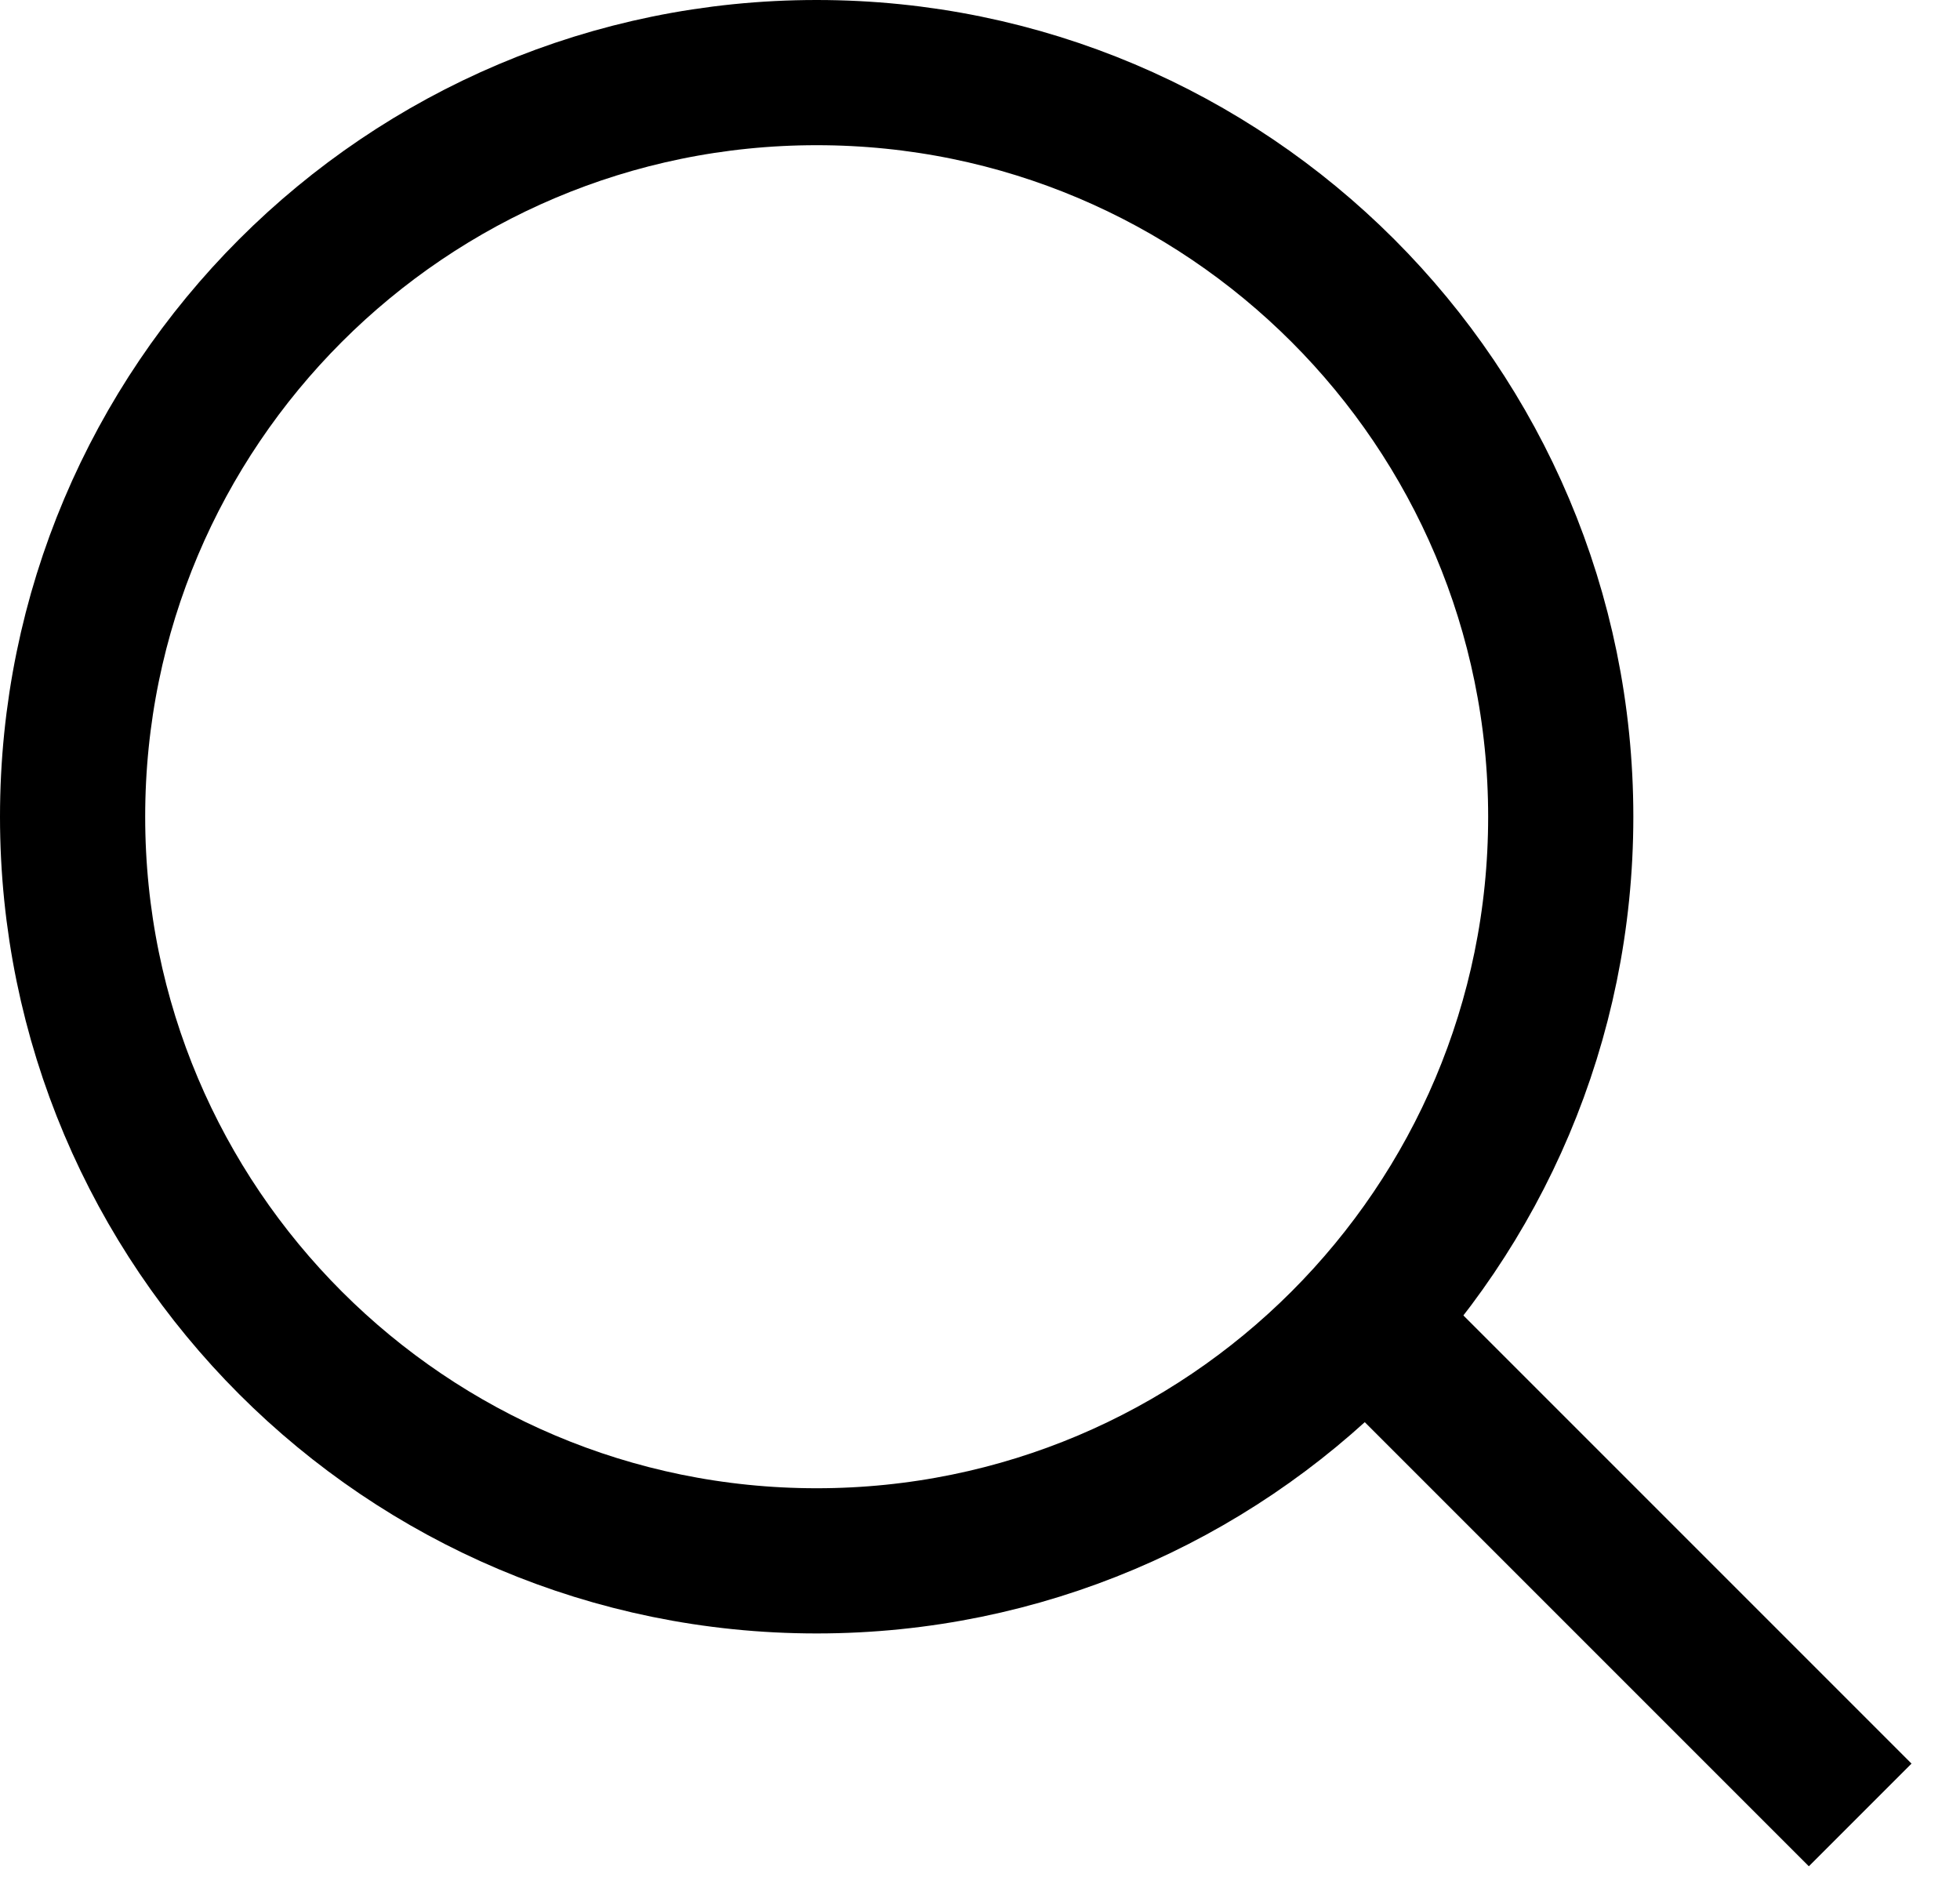
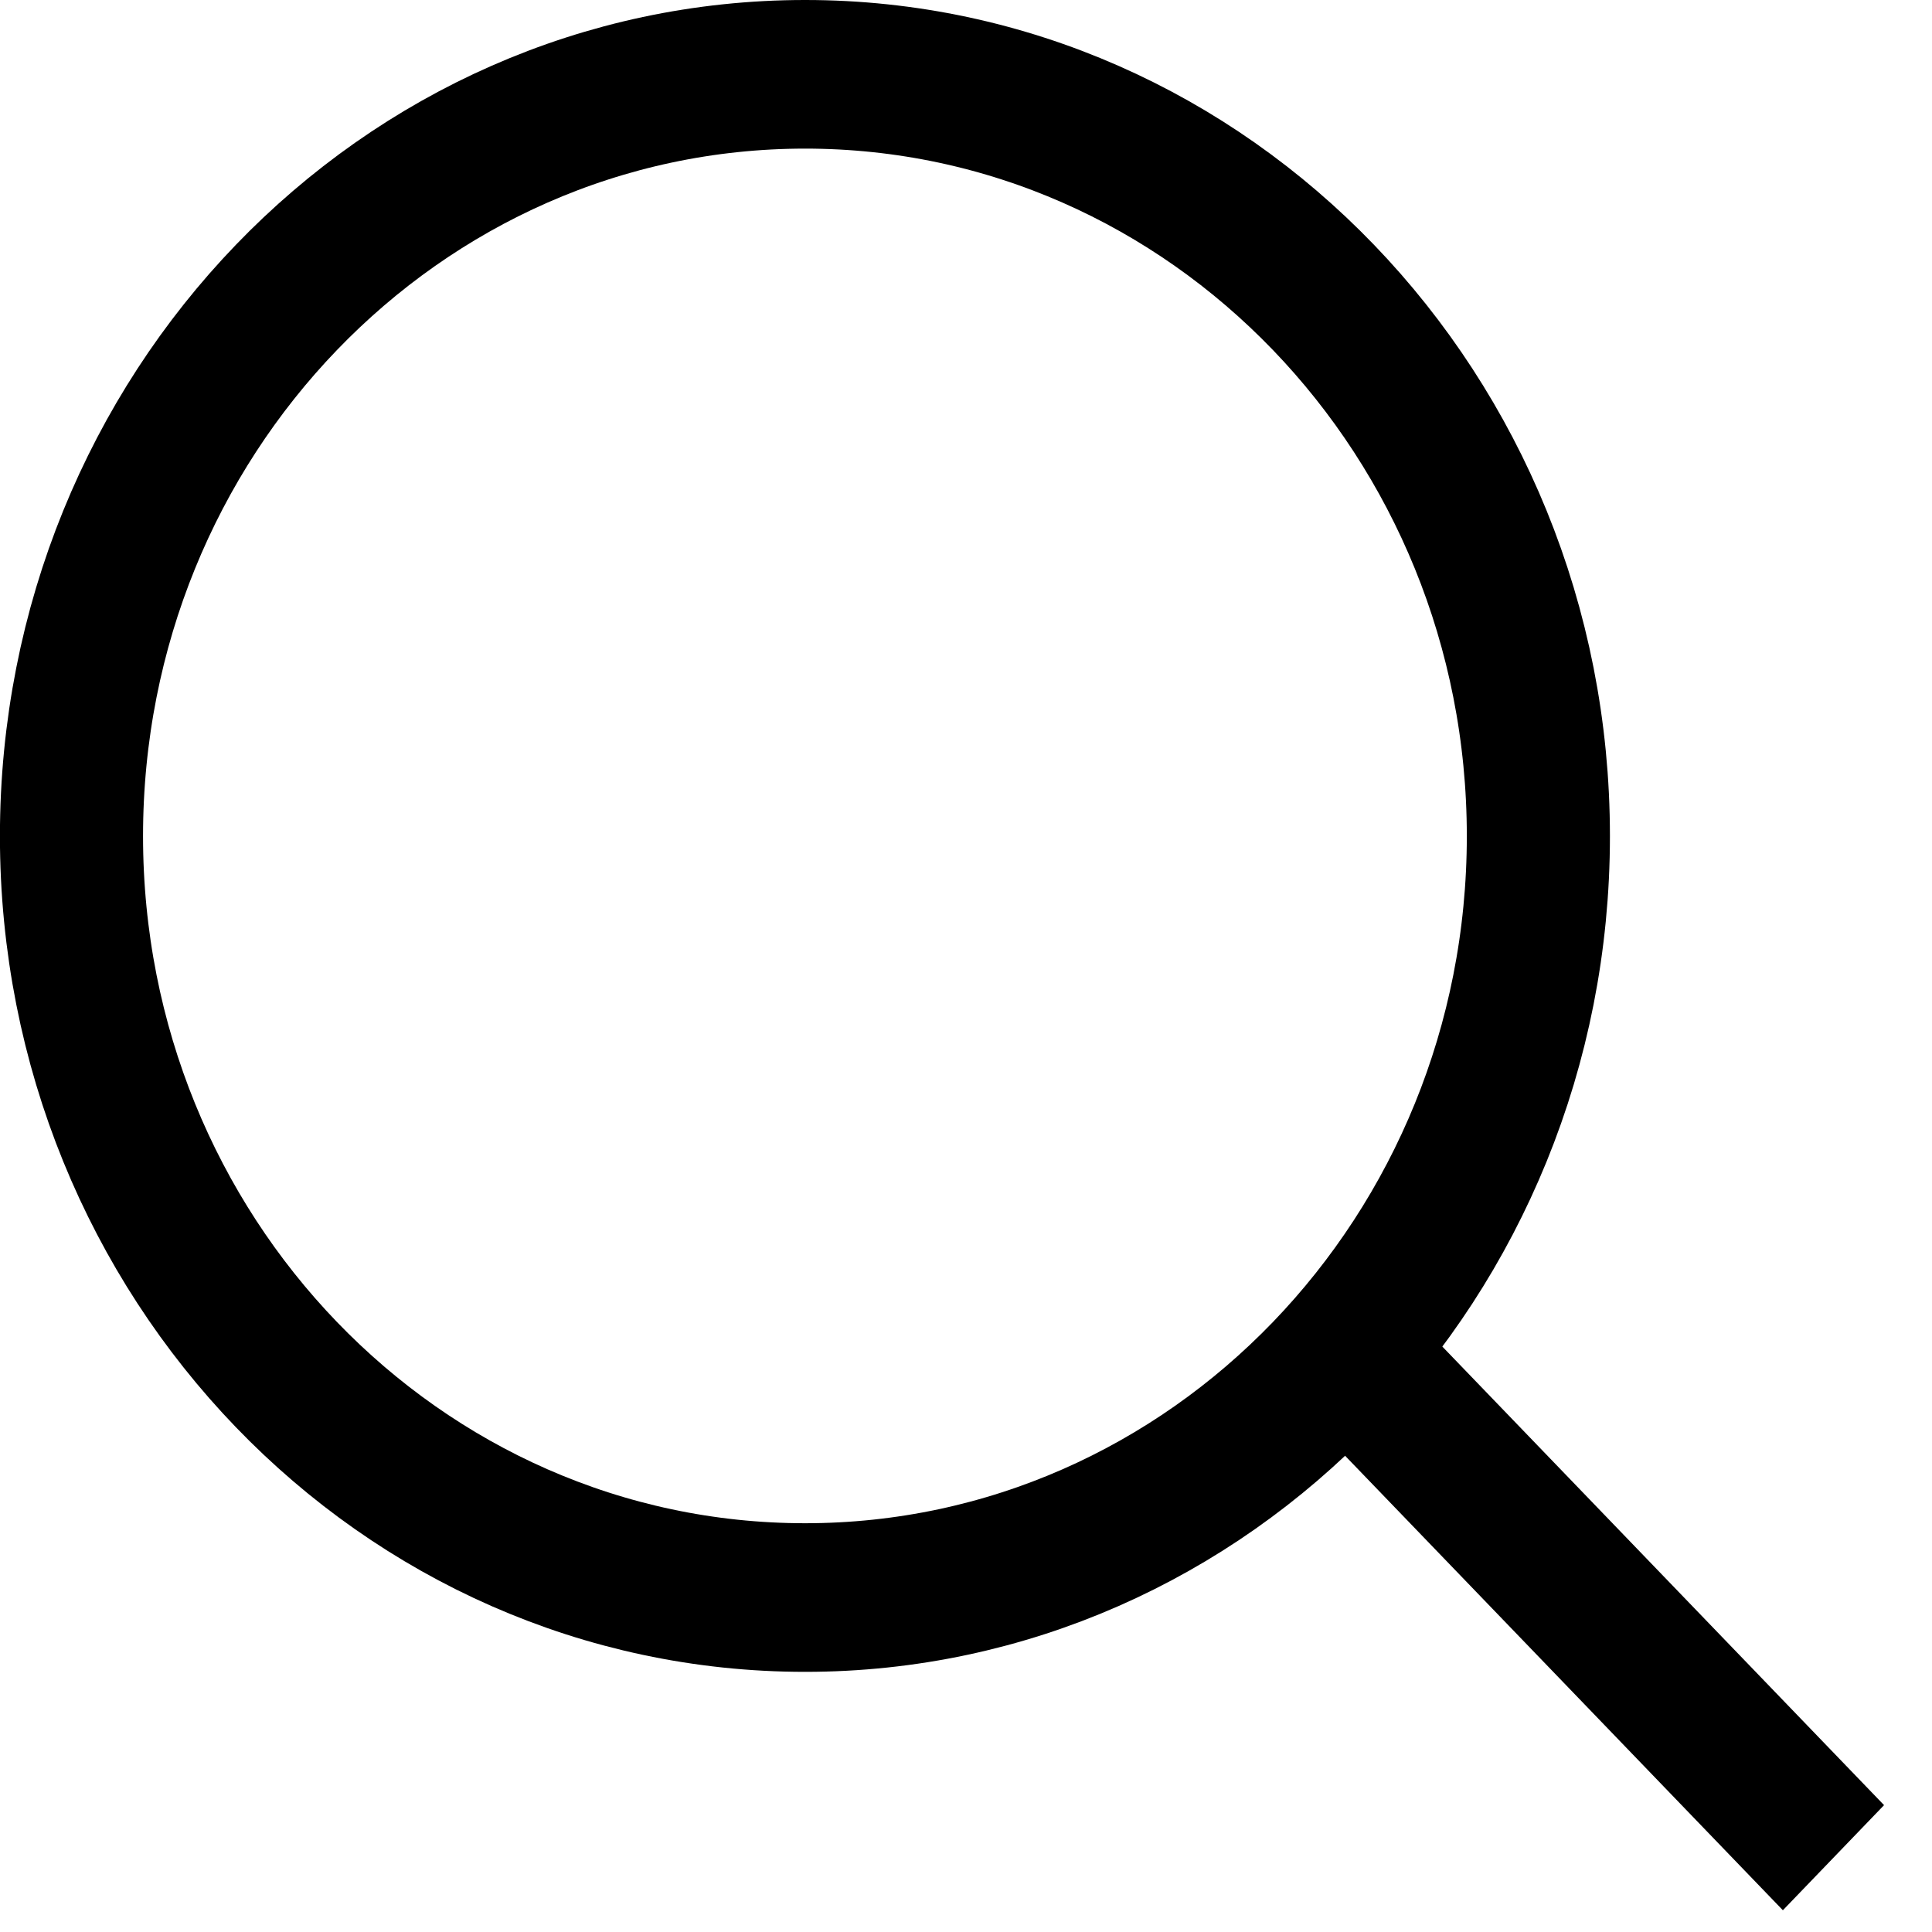
- <svg xmlns="http://www.w3.org/2000/svg" width="27" height="26" fill="none">
-   <circle cx="11.25" cy="11.25" r="10.25" stroke="#000" stroke-width="2" />
-   <path stroke="#000" stroke-width="2" d="m19.375 18.75 6.25 6.25" />
+ <svg xmlns="http://www.w3.org/2000/svg" width="px" height="px" viewBox="0 0 19 19" version="1.1">
+   <g id="surface1">
+     <path style="fill:none;stroke-width:2;stroke-linecap:butt;stroke-linejoin:miter;stroke:rgb(0%,0%,0%);stroke-opacity:1;stroke-miterlimit:4;" d="M 21.499 11.252 C 21.499 16.913 16.908 21.499 11.252 21.499 C 5.59 21.499 0.999 16.913 0.999 11.252 C 0.999 5.591 5.59 1 11.252 1 C 16.908 1 21.499 5.591 21.499 11.252 Z M 21.499 11.252 " transform="matrix(0.703704,0,0,0.730769,0,0)" />
+     <path style="fill:none;stroke-width:2;stroke-linecap:butt;stroke-linejoin:miter;stroke:rgb(0%,0%,0%);stroke-opacity:1;stroke-miterlimit:4;" d="M 19.373 18.752 L 25.623 25 " transform="matrix(0.703704,0,0,0.730769,0,0)" />
+   </g>
</svg>
